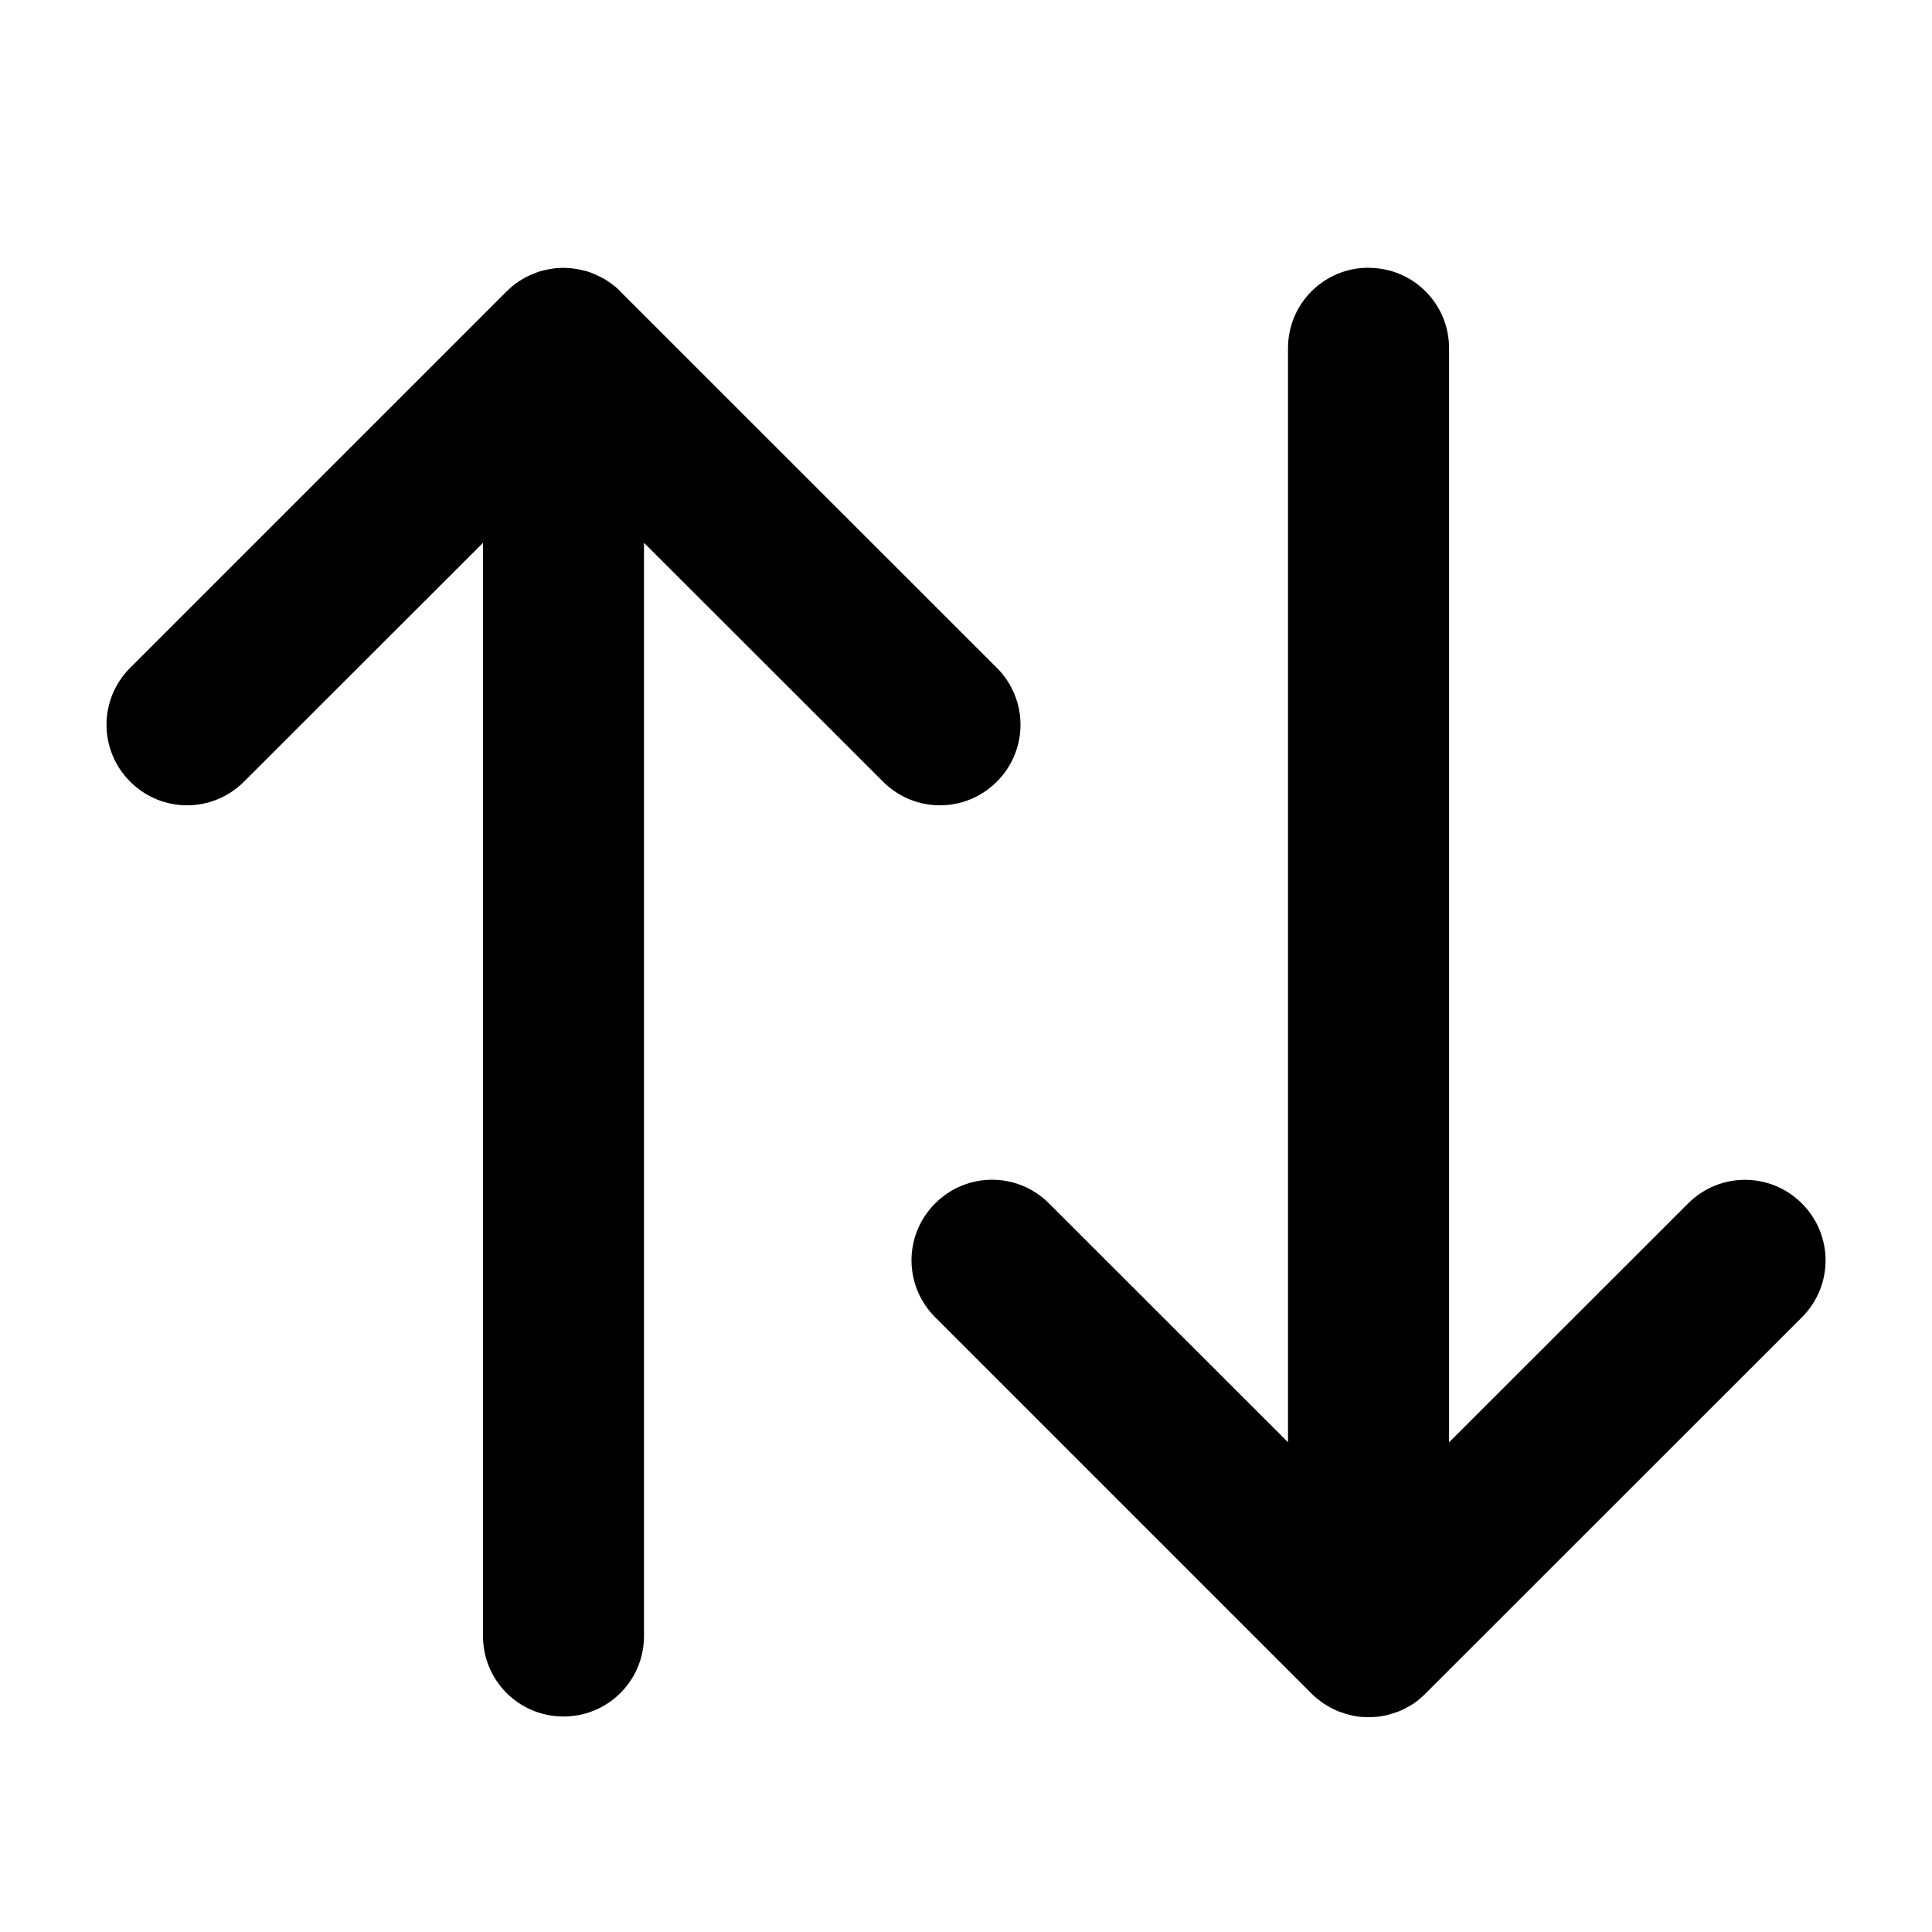
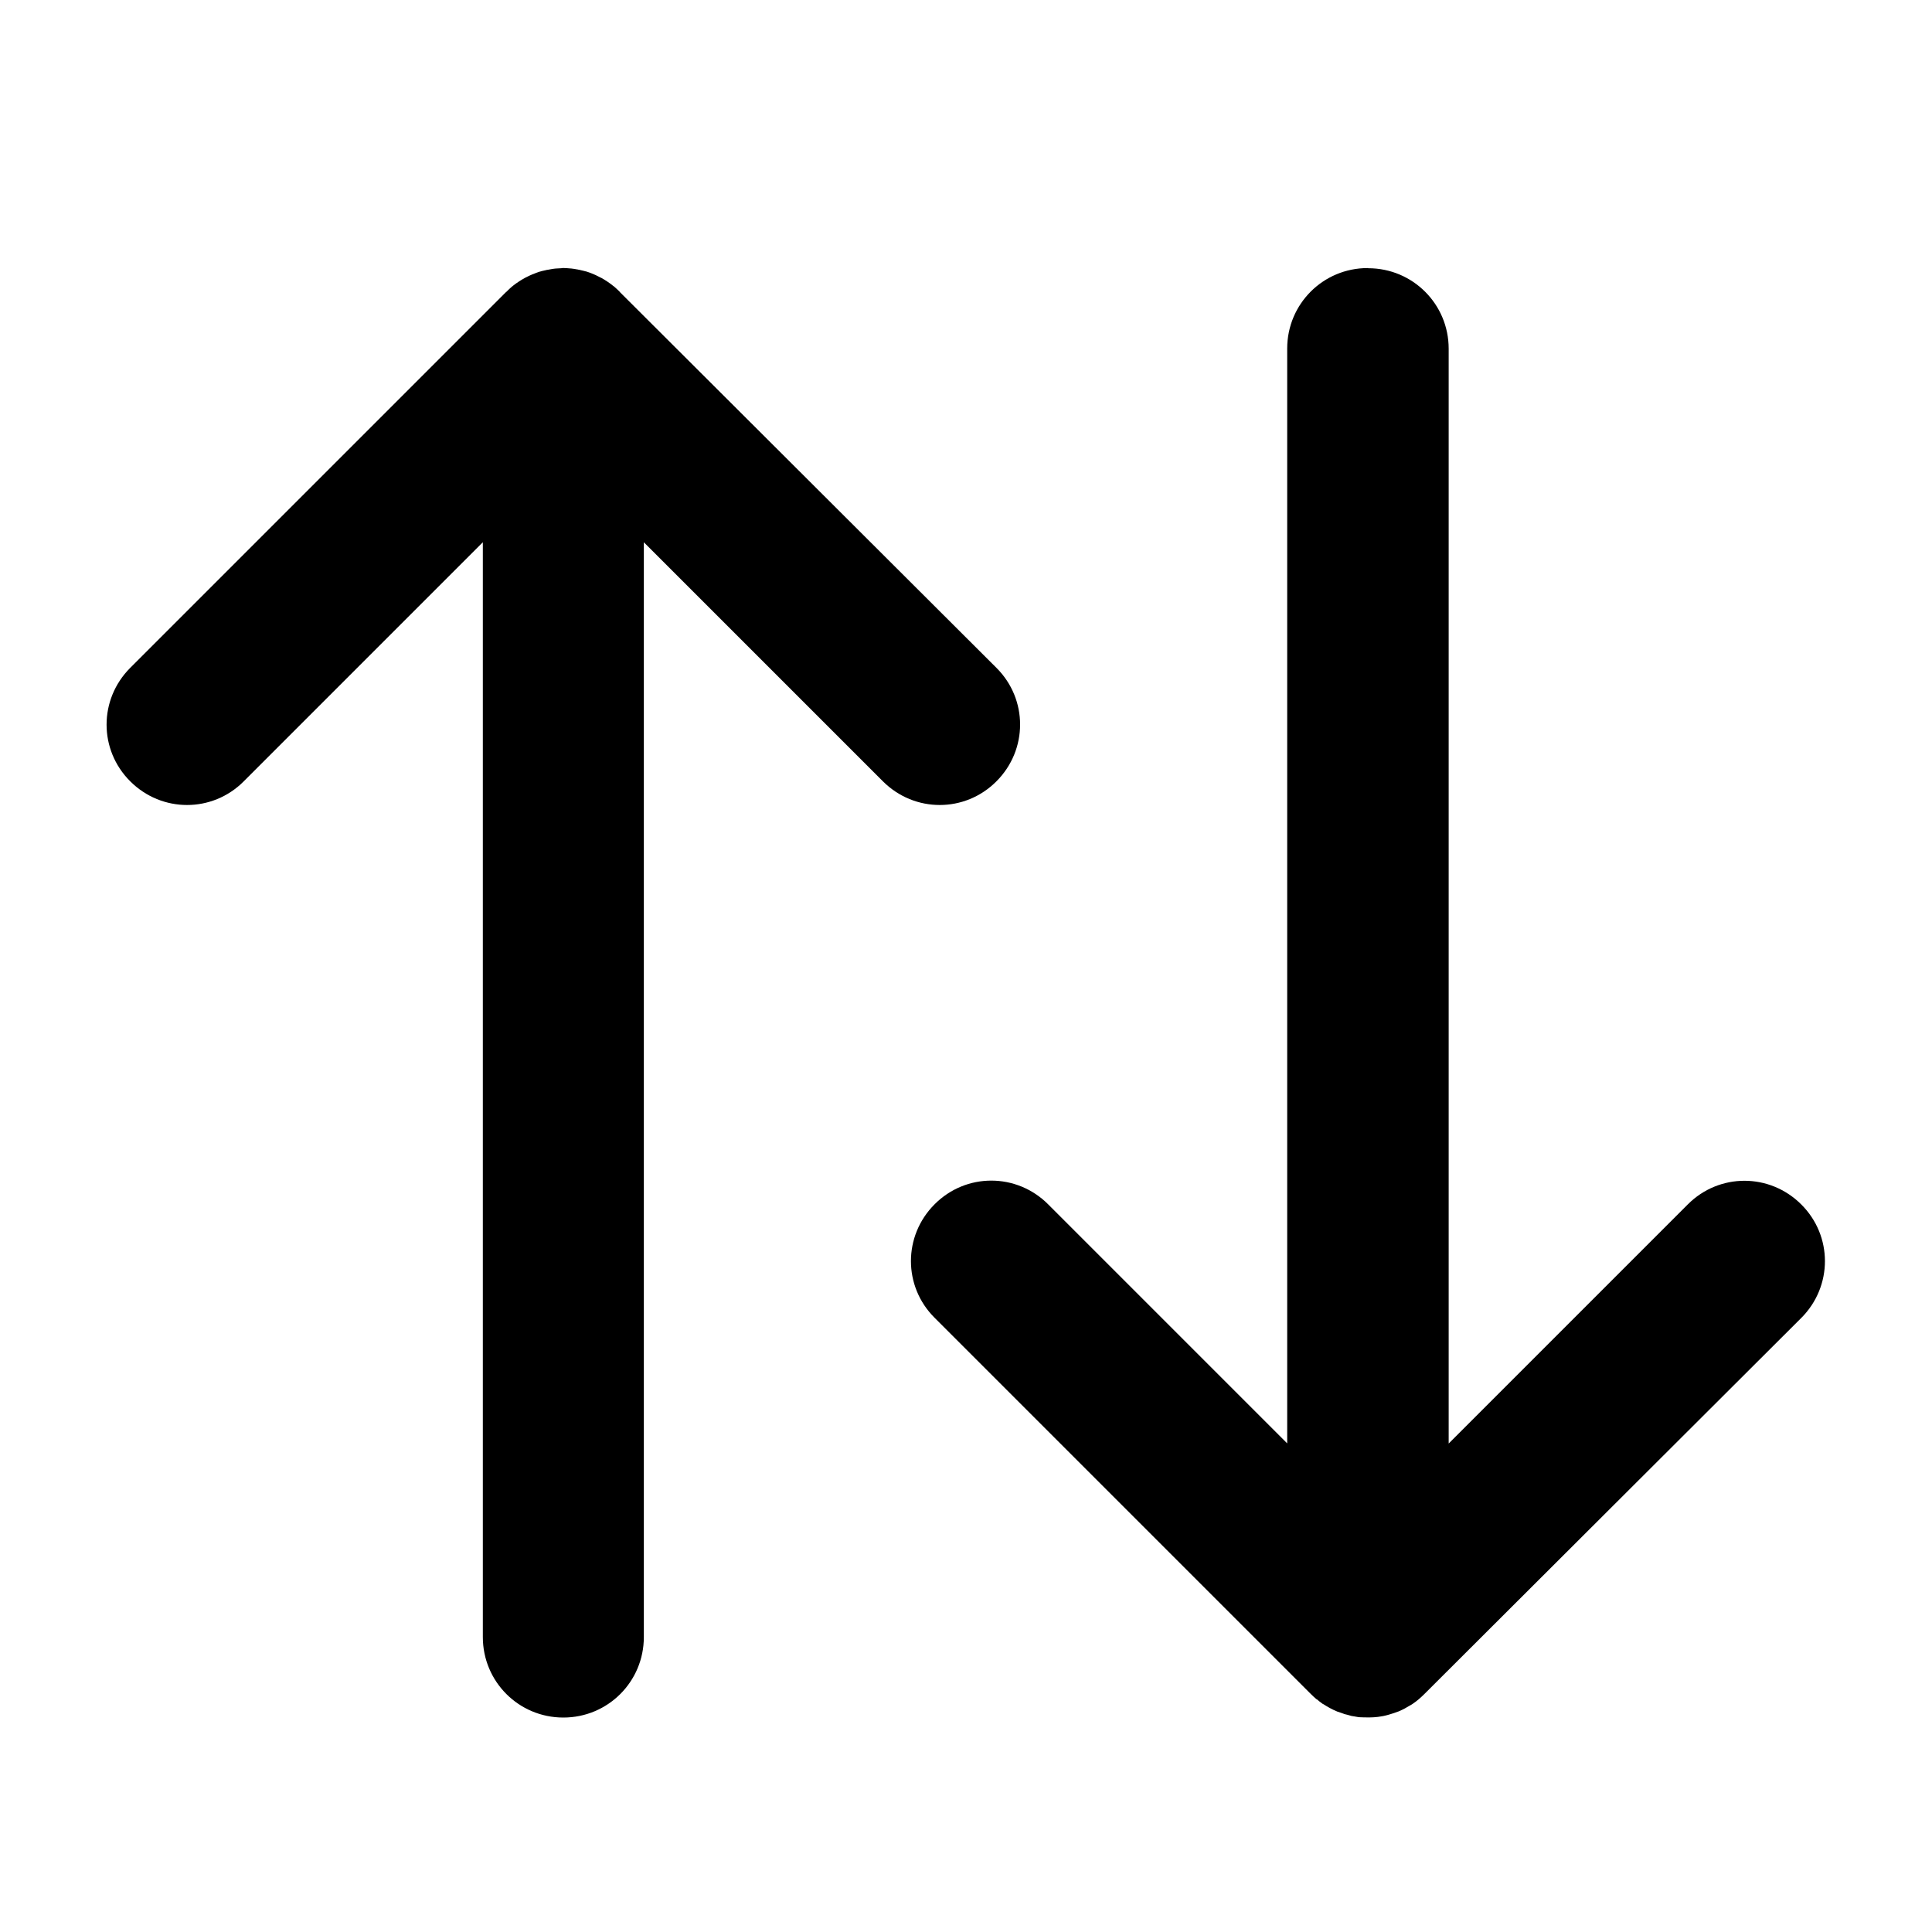
<svg xmlns="http://www.w3.org/2000/svg" version="1.1" viewBox="0 0 24 24">
-   <path d="m17 3.326c-.554 0-1 .446-1 1v13.59l-2.969-2.967c-.392-.392-1.022-.392-1.414 0-.392.392-.392 1.022 0 1.414l4.674 4.674h.002v.002c.023.023.046.044.07.064.001.001.003.001.004.002 0.0 0.0.002-0.0.002 0 .023.019.045.038.07.055.003.002.007.004.01.006 0.0 0.0.002-0.0.002 0 .052.034.106.064.164.088.003.001.005.003.008.004.001 0.0.001-0.0.002 0 .013.005.027.009.041.014.002.001.004.001.006.002.013.004.026.01.039.014.001 0.0.003.002.004.002.001 0.0.001-0.0.002 0 .011.003.022.005.033.008.016.004.032.01.049.014.004.001.008.001.012.002.009.002.017.002.025.004.02.003.04.008.061.01.002 0.0.004-0.0.006 0 .001 6.3e-5.001-6.3e-5.002 0 .023.002.047.001.07.002.068.002.138-.001.205-.014.003-.001.007-.001.01-.002h.002c.017-.003.034-.008.051-.012.014-.003.027-.008.041-.012.031-.009.062-.019.092-.031h.002c.005-.002.009-.004.014-.006.048-.02.093-.045.137-.072.009-.005.019-.01.027-.016.002-.001.004-.003.006-.004.053-.036.101-.078.146-.123l4.676-4.674c.392-.392.392-1.022 0-1.414-.392-.392-1.022-.392-1.414 0l-2.969 2.967v-13.59c0-.554-.446-1-1-1z" />
-   <path d="m6.992 3.326c-.006 3.43e-5-.012.002-.018.002-.023.001-.047.002-.07.004-.001 5.93e-5-.001-6.04e-5-.002 0-.023.002-.044.006-.066.01-.011.002-.022.004-.033.006-.001 0-.003-0-.004 0-.008.002-.017.004-.025.006-.022.005-.043.009-.064.016-.003.001-.005.001-.008.002-.026.008-.051.019-.076.029-.001 0-.001-0-.002 0-.03.012-.059.026-.088.041-.004.002-.008.004-.012.006-.049.027-.097.057-.141.092-.005.004-.009.008-.014.012-0.0 0-.002-0-.002 0-.001.001-.003.003-.004.004-.016.013-.031.029-.047.043-.008.007-.016.016-.023.023h-.002l-4.674 4.674c-.392.392-.392 1.022 0 1.414.392.392 1.022.392 1.414 0l2.969-2.967v13.58c0 .554.446 1 1 1s1-.446 1-1v-13.58l2.969 2.967c.392.392 1.022.392 1.414 0 .392-.392.392-1.022 0-1.414l-4.676-4.674v-.002c-.023-.023-.046-.044-.07-.064-.002-.001-.004-.002-.006-.004-.048-.039-.1-.074-.154-.103-.002-.001-.004-.001-.006-.002-.009-.005-.018-.009-.027-.014-.022-.011-.043-.022-.066-.031-.026-.01-.052-.021-.078-.029-.004-.001-.009-.003-.014-.004-.001-0-.001 0-.002 0-.003-.001-.005-.001-.008-.002-.002-.001-.004-.001-.006-.002-.023-.006-.045-.011-.068-.016-.004-.001-.008-.001-.012-.002-.002-0-.004-.002-.006-.002-.001-0-.003 0-.004 0-.026-.005-.052-.009-.078-.012-.002-0-.004 0-.006 0-.031-.003-.066-.006-.098-.006-.002 0-.004-1.14e-5-.006 0z" />
+   <path d="m6.99 3.33c-.006 3.43e-5-.012.002-.018.002-.024.001-.047.002-.07.004h-.002c-.023.002-.044.006-.066.01-.011.002-.022.004-.033.006-.001 0-.003-0-.004 0-.008.002-.017.004-.025.006-.022.005-.043.009-.065.016-.003.001-.005.001-.008.002-.026.008-.051.019-.076.029h-.002c-.03.012-.059.026-.088.041-.004.002-.008.004-.012.006-.049.027-.097.058-.141.092-.005.004-.009.008-.014.012h-.002c-.001.001-.003.003-.004.004-.016.013-.032.029-.047.043-.008.007-.016.016-.023.023h-.002l-4.67 4.67c-.392.392-.392 1.02 0 1.41.392.392 1.02.392 1.41 0l2.97-2.97v13.6c0 .554.446 1 1 1s1-.446 1-1v-13.6l2.97 2.97c.392.392 1.02.392 1.41 0 .392-.392.392-1.02 0-1.41l-4.68-4.67v-.002c-.023-.023-.046-.044-.07-.065-.002-.001-.004-.002-.006-.004-.048-.039-.1-.074-.154-.104-.002-.001-.004-.001-.006-.002-.009-.005-.018-.009-.027-.014-.022-.011-.043-.022-.066-.031-.026-.011-.052-.021-.078-.029-.004-.001-.009-.003-.014-.004h-.002c-.003-.001-.005-.001-.008-.002-.002-.001-.004-.001-.006-.002-.023-.006-.045-.011-.068-.016-.004-.001-.008-.001-.012-.002-.002-0-.004-.002-.006-.002-.001-0-.003 0-.004 0-.026-.005-.052-.009-.078-.012-.002-0-.004 0-.006 0-.031-.003-.066-.006-.098-.006-.002 0-.004-1.14e-5-.006 0zm10 0c-.554 0-1 .446-1 1v13.6l-2.97-2.97c-.392-.392-1.02-.392-1.41 0-.392.392-.392 1.02 0 1.41l4.67 4.67h.002v.002c.023.023.046.044.07.065.001.001.003.001.004.002h.002c.023.019.045.038.07.055.003.002.007.004.01.006h.002c.052.034.106.064.164.088.003.001.005.003.008.004h.002c.013.005.027.009.041.014.002.001.004.001.006.002.013.004.026.01.039.014.001 0.0.003.002.004.002h.002c.011.003.022.005.033.008.016.004.032.01.049.014.004.001.008.001.012.002.009.002.017.002.025.004.021.003.04.008.06.01.002 0.0.004-0.0.006 0h.002c.023.002.047.001.07.002.068.002.137-.001.205-.014.003-.001.007-.001.01-.002h.002c.017-.003.034-.008.051-.012.014-.003.027-.008.041-.012.031-.009.062-.019.092-.031h.002c.005-.002.009-.004.014-.006.048-.02.093-.045.137-.072.009-.005.019-.01.027-.016.002-.001.004-.003.006-.004.053-.036.101-.078.146-.123l4.68-4.67c.392-.392.392-1.02 0-1.41-.392-.392-1.02-.392-1.41 0l-2.97 2.97v-13.6c0-.554-.446-1-1-1z" />
</svg>
